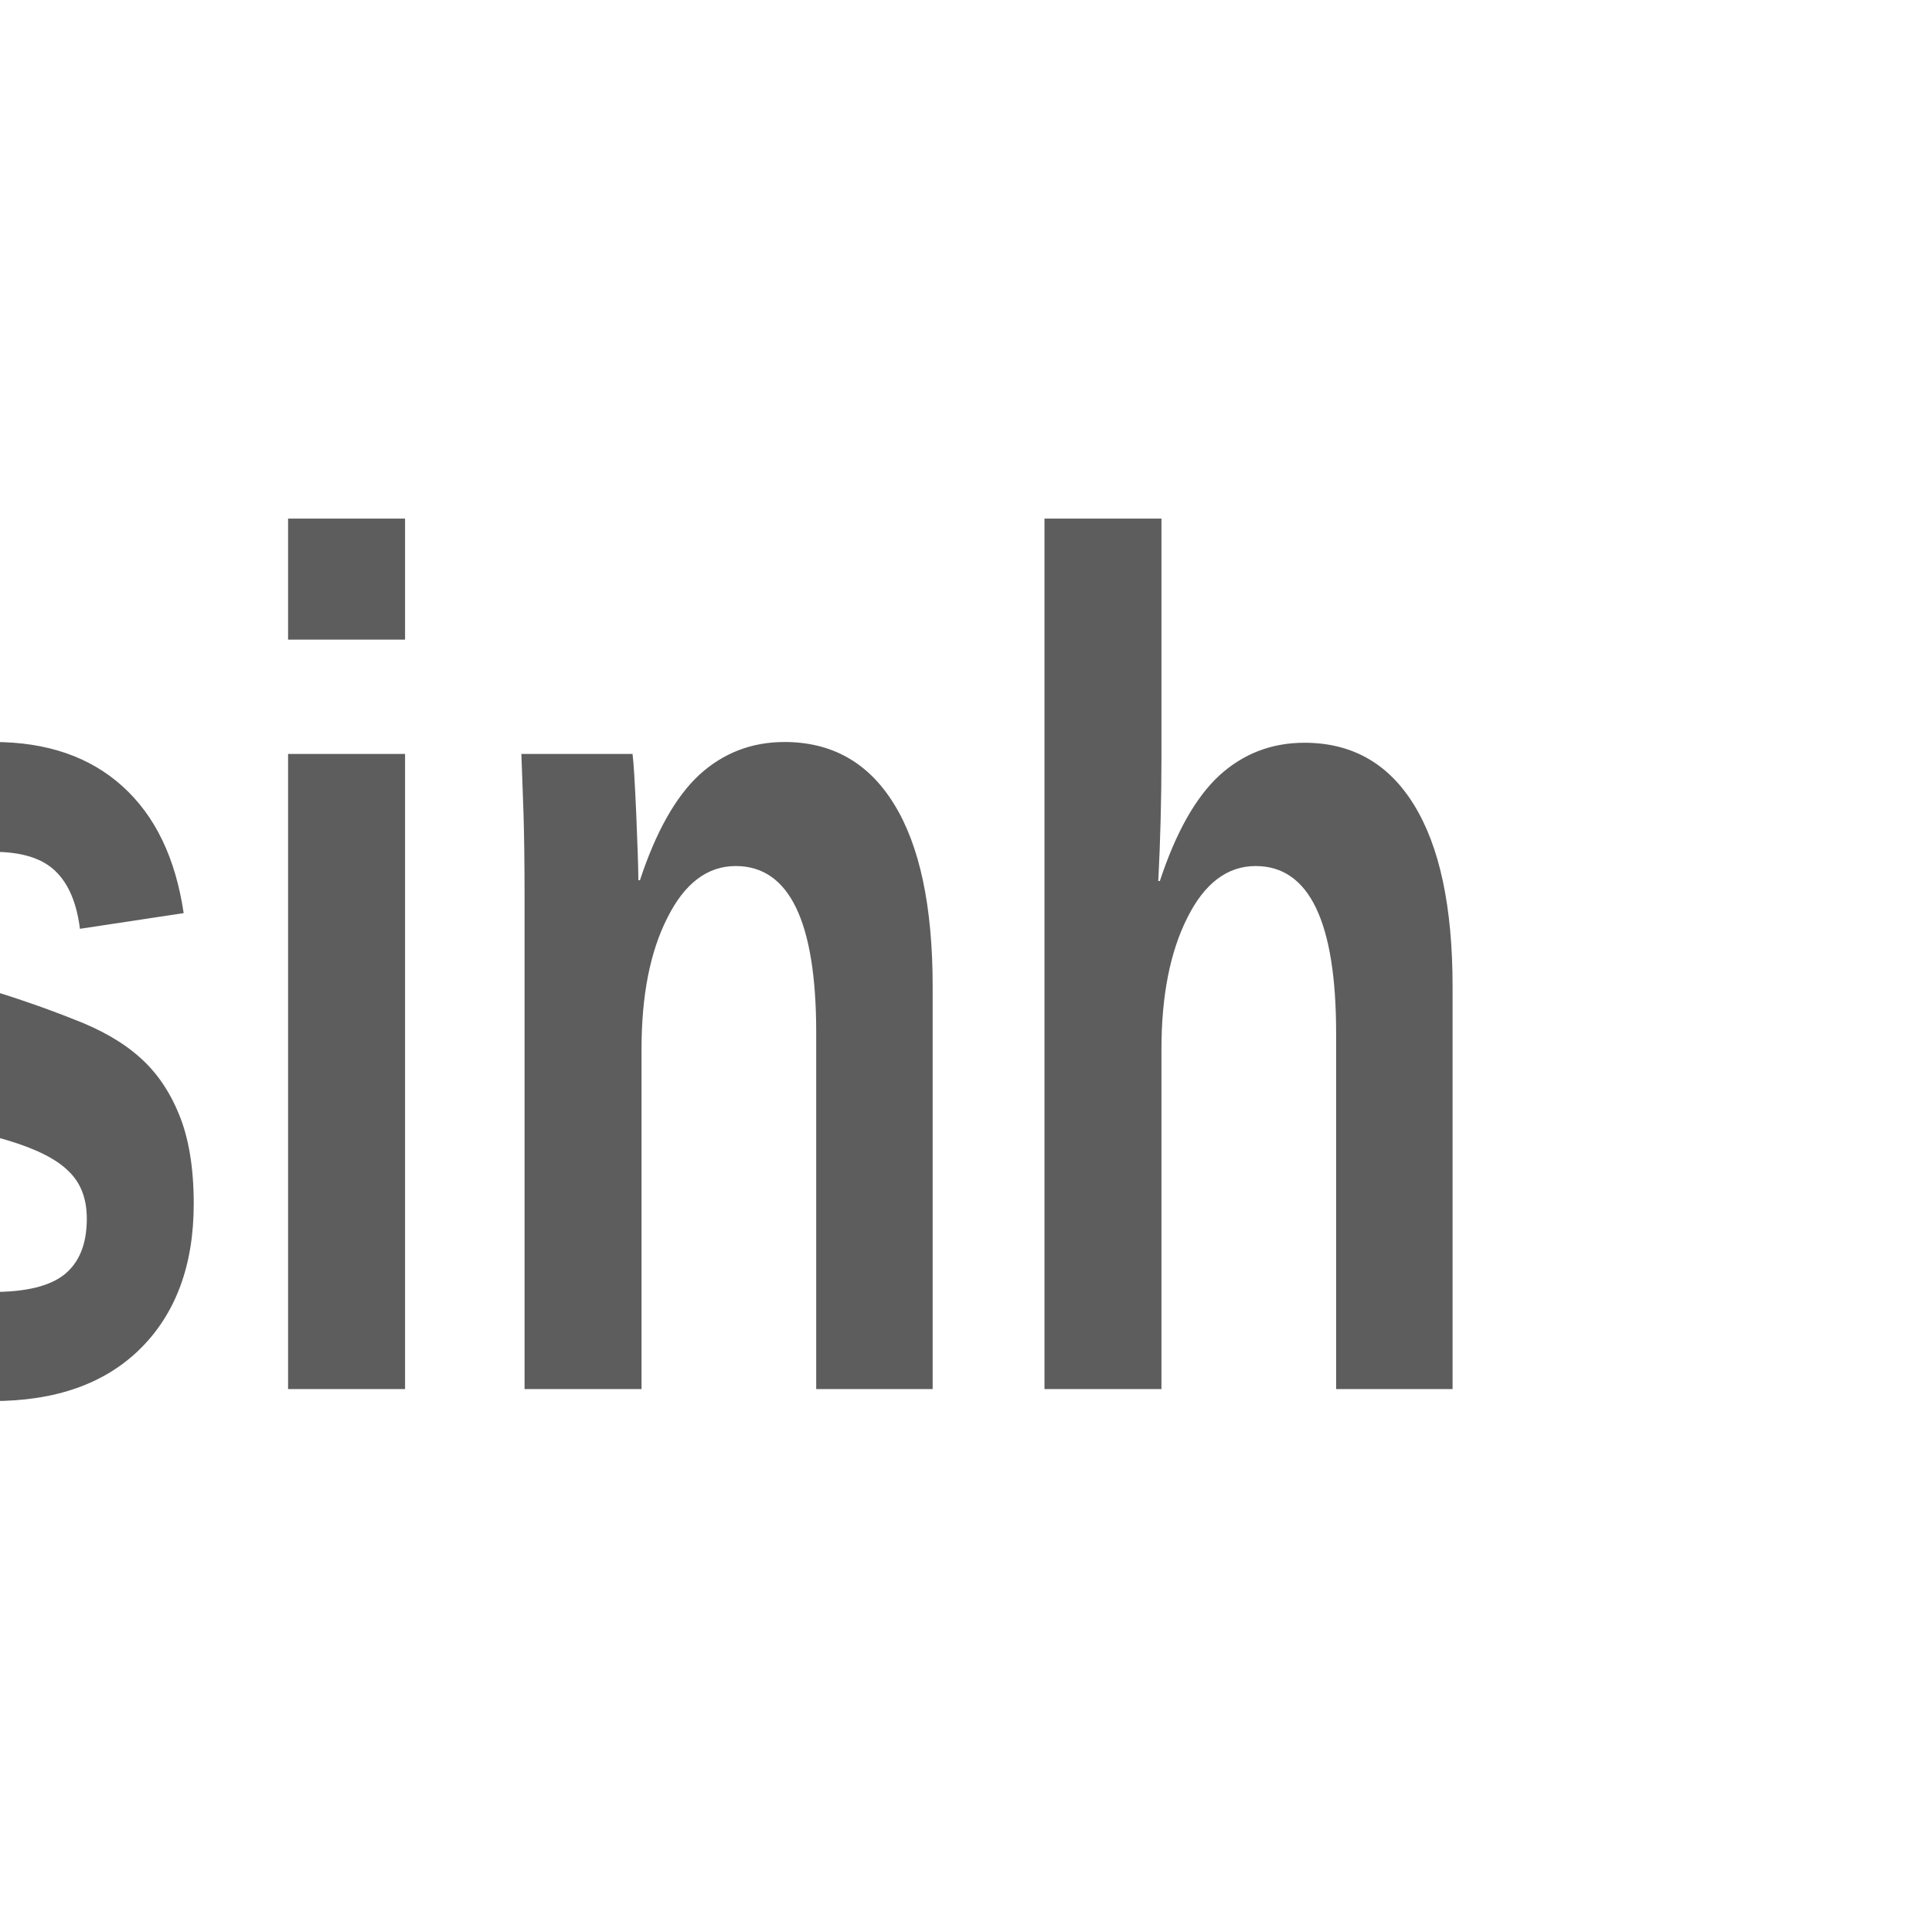
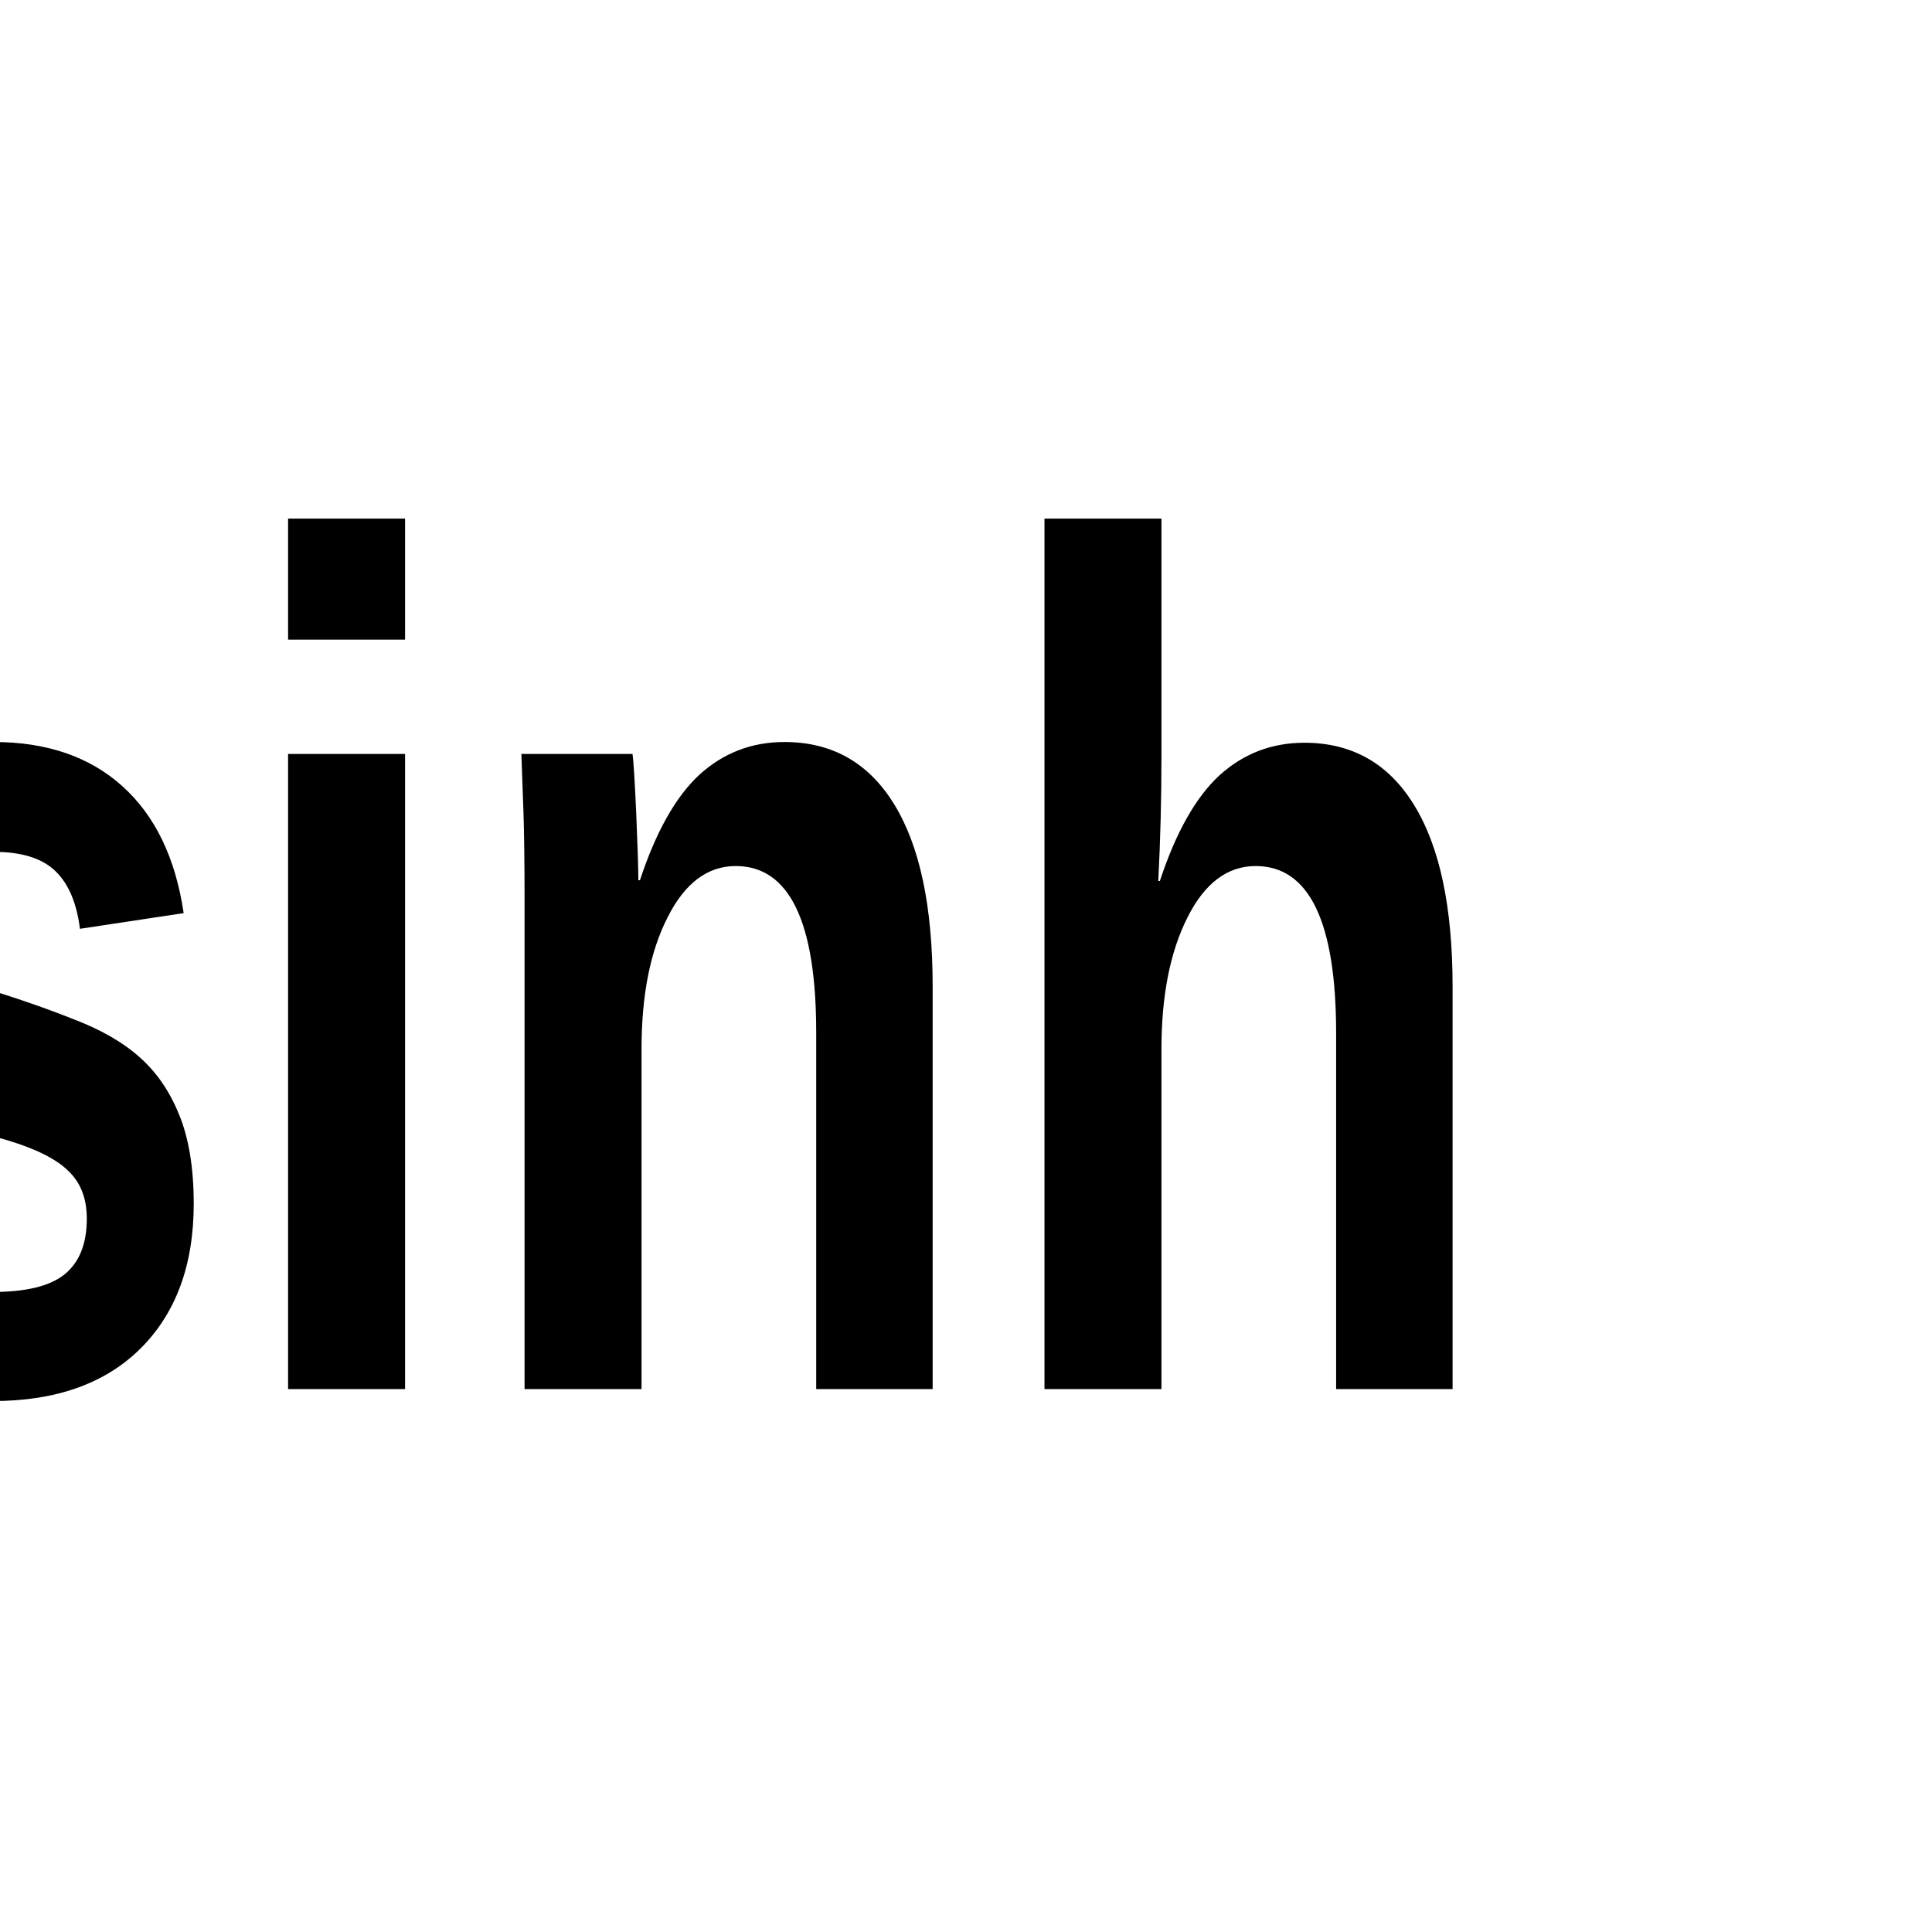
<svg xmlns="http://www.w3.org/2000/svg" version="1.1" width="48" height="48" id="svg11300">
  <defs id="defs3" />
-   <text x="29.074" y="29.045" transform="scale(0.8416471,1.188146)" id="text3029" xml:space="preserve" style="font-size:25.124px;font-style:normal;font-variant:normal;font-weight:bold;font-stretch:normal;text-align:center;line-height:125%;writing-mode:lr-tb;text-anchor:middle;fill:#353535;fill-opacity:0.8;stroke:none;font-family:Arial;-inkscape-font-specification:Arial Bold">
+   <text x="29.074" y="29.045" transform="scale(0.8416471,1.188146)" id="text3029" xml:space="preserve" style="font-size:25.124px;font-style:normal;font-variant:normal;font-weight:bold;font-stretch:normal;text-align:center;line-height:125%;writing-mode:lr-tb;text-anchor:middle;fill:#000000;fill-opacity:1;stroke:none;font-family:Arial;-inkscape-font-specification:Arial Bold">
    <tspan x="29.074" y="29.045" id="tspan3031" style="stroke:none">sinh</tspan>
  </text>
</svg>
